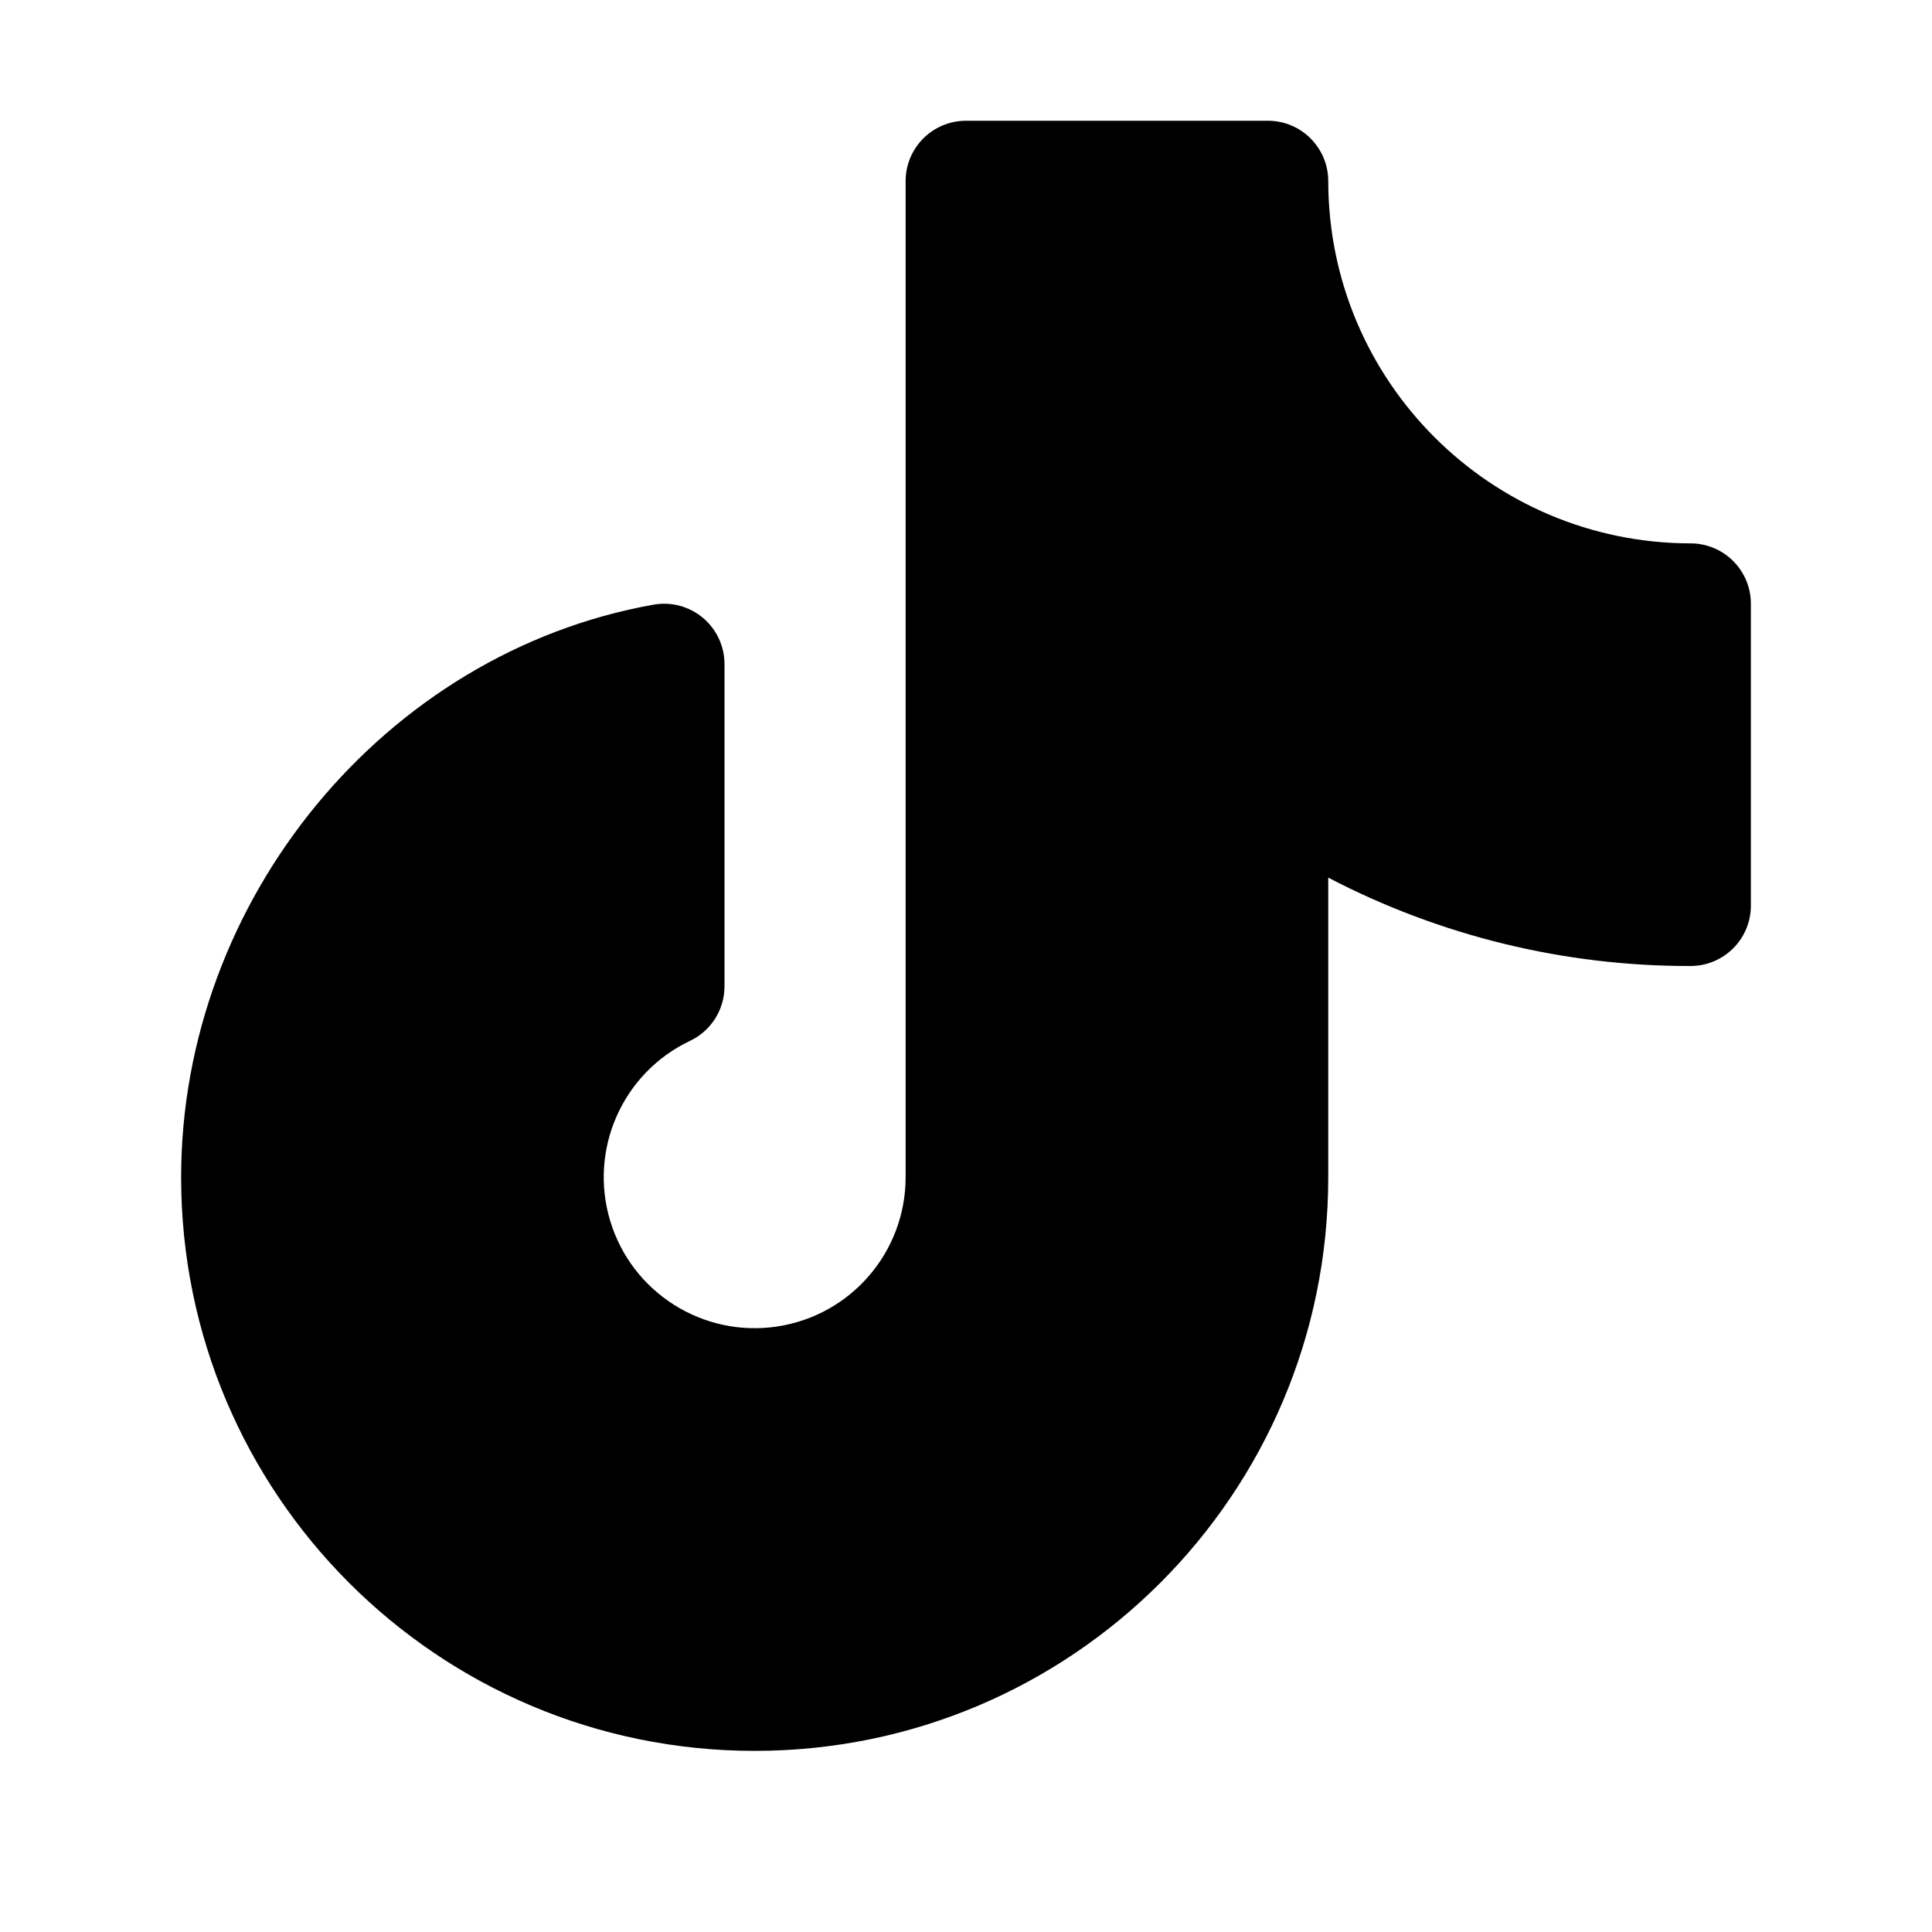
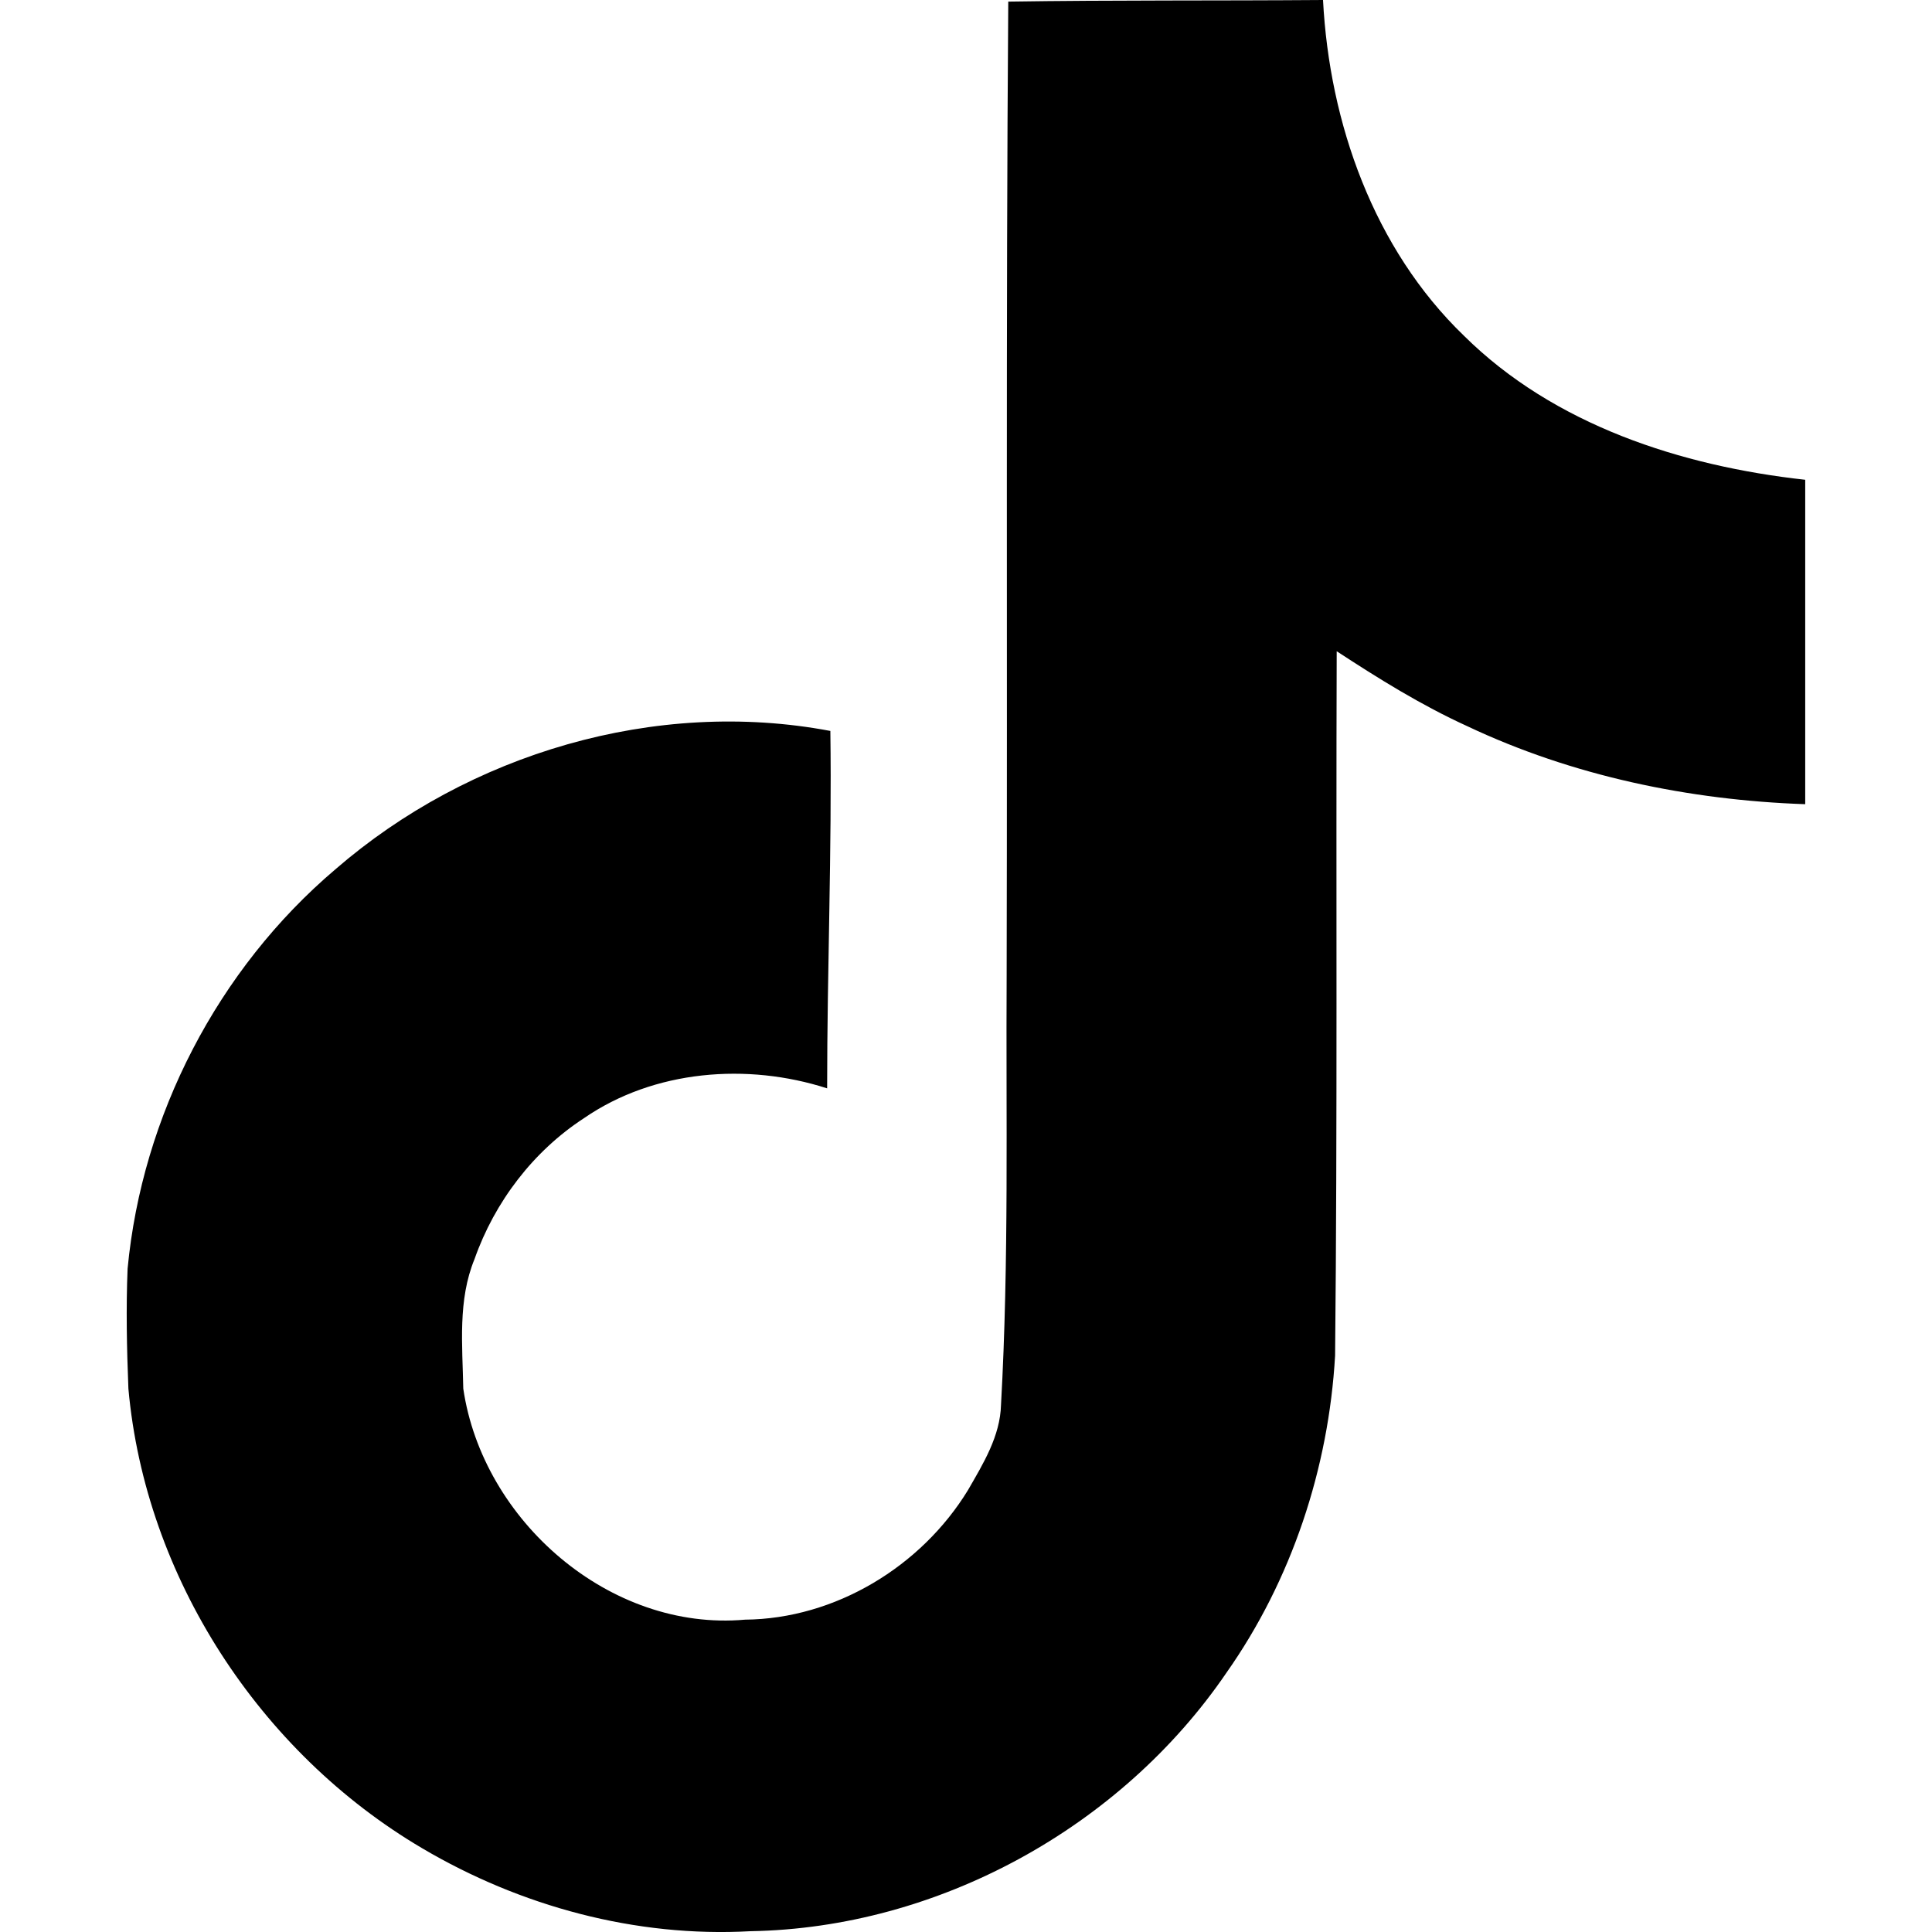
- <svg xmlns="http://www.w3.org/2000/svg" width="24" height="24" viewBox="0 0 256 256">
-   <path fill="currentColor" d="M224 72a48.05 48.05 0 0 1-48-48a8 8 0 0 0-8-8h-40a8 8 0 0 0-8 8v132a20 20 0 1 1-28.57-18.08a8 8 0 0 0 4.57-7.23V88a8 8 0 0 0-9.4-7.88C50.91 86.48 24 119.27 24 156a76 76 0 0 0 152 0v-39.71A103.25 103.25 0 0 0 224 128a8 8 0 0 0 8-8V80a8 8 0 0 0-8-8" />
+ <svg xmlns="http://www.w3.org/2000/svg" role="img" viewBox="0 0 24 24">
+   <path d="M12.525.02c1.31-.02 2.61-.01 3.91-.02.08 1.53.63 3.09 1.75 4.17 1.12 1.11 2.7 1.62 4.24 1.79v4.03c-1.44-.05-2.89-.35-4.2-.97-.57-.26-1.1-.59-1.62-.93-.01 2.92.01 5.84-.02 8.75-.08 1.4-.54 2.79-1.35 3.94-1.31 1.92-3.58 3.17-5.91 3.21-1.43.08-2.86-.31-4.08-1.03-2.02-1.19-3.44-3.37-3.65-5.71-.02-.5-.03-1-.01-1.49.18-1.9 1.12-3.72 2.58-4.96 1.66-1.44 3.98-2.13 6.15-1.72.02 1.48-.04 2.96-.04 4.44-.99-.32-2.15-.23-3.02.37-.63.41-1.11 1.04-1.36 1.75-.21.51-.15 1.07-.14 1.61.24 1.64 1.82 3.02 3.5 2.87 1.12-.01 2.19-.66 2.77-1.61.19-.33.4-.67.41-1.06.1-1.79.06-3.57.07-5.36.01-4.03-.01-8.05.02-12.07z" />
</svg>
